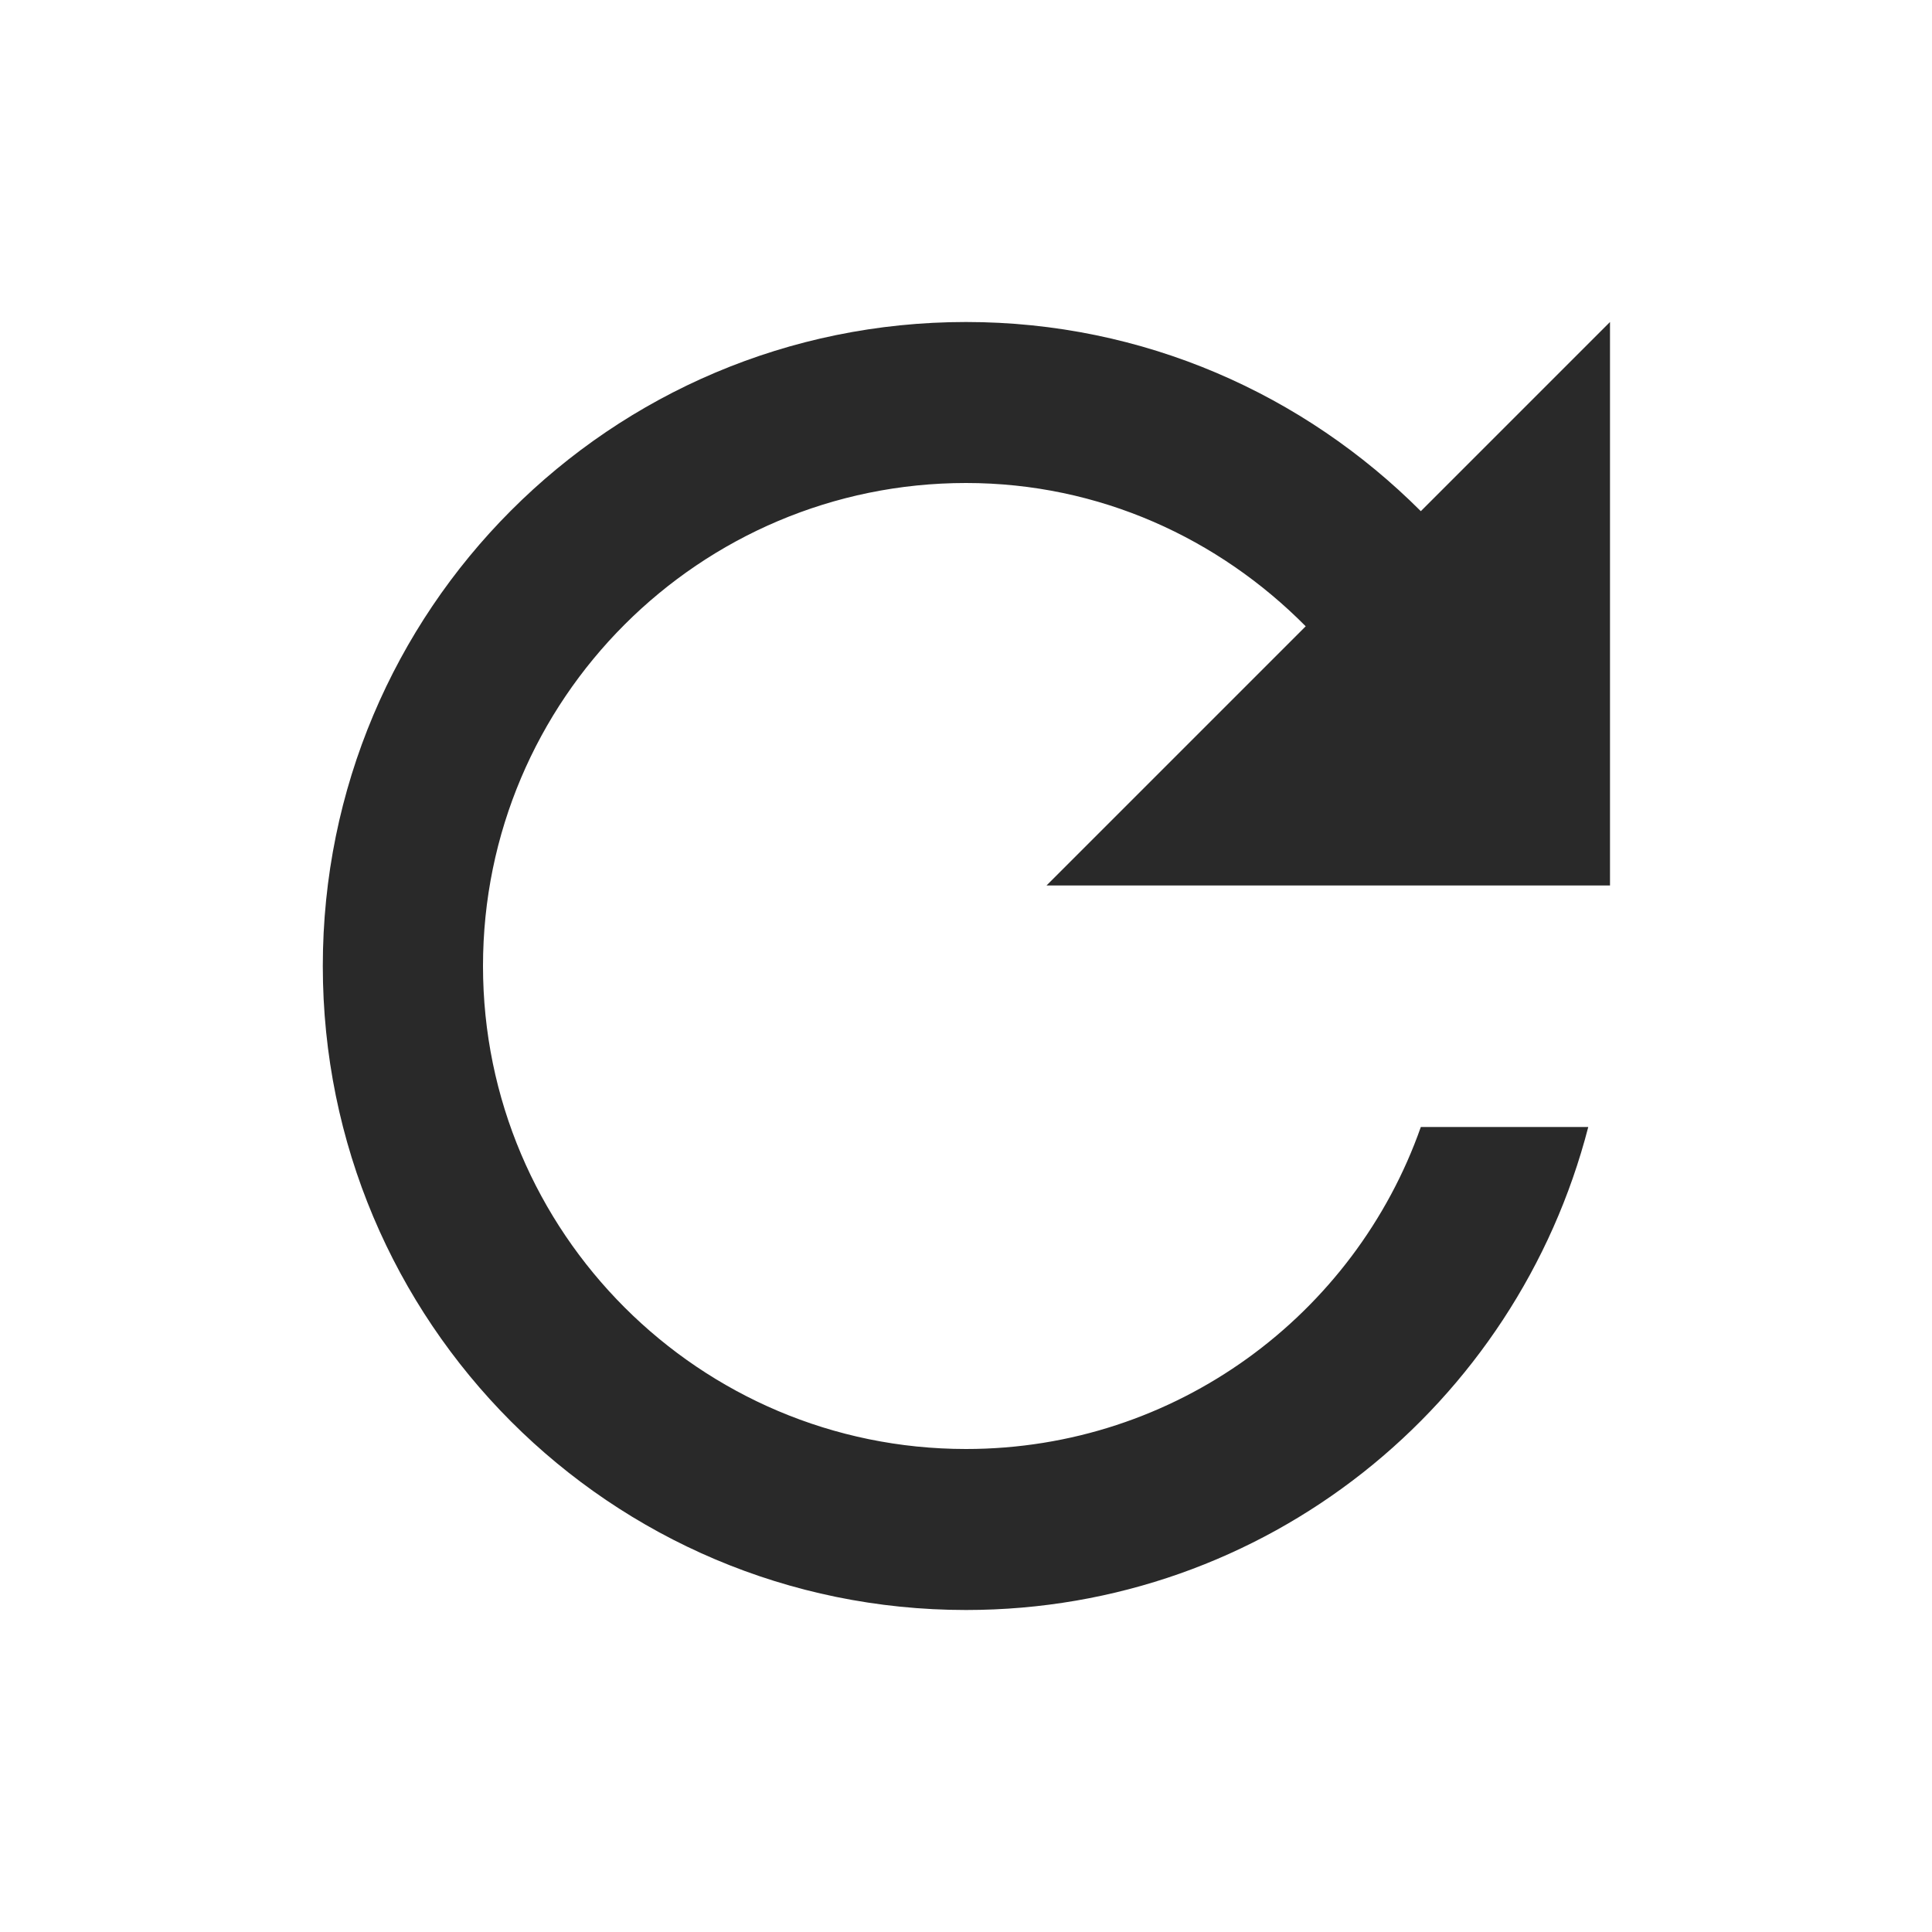
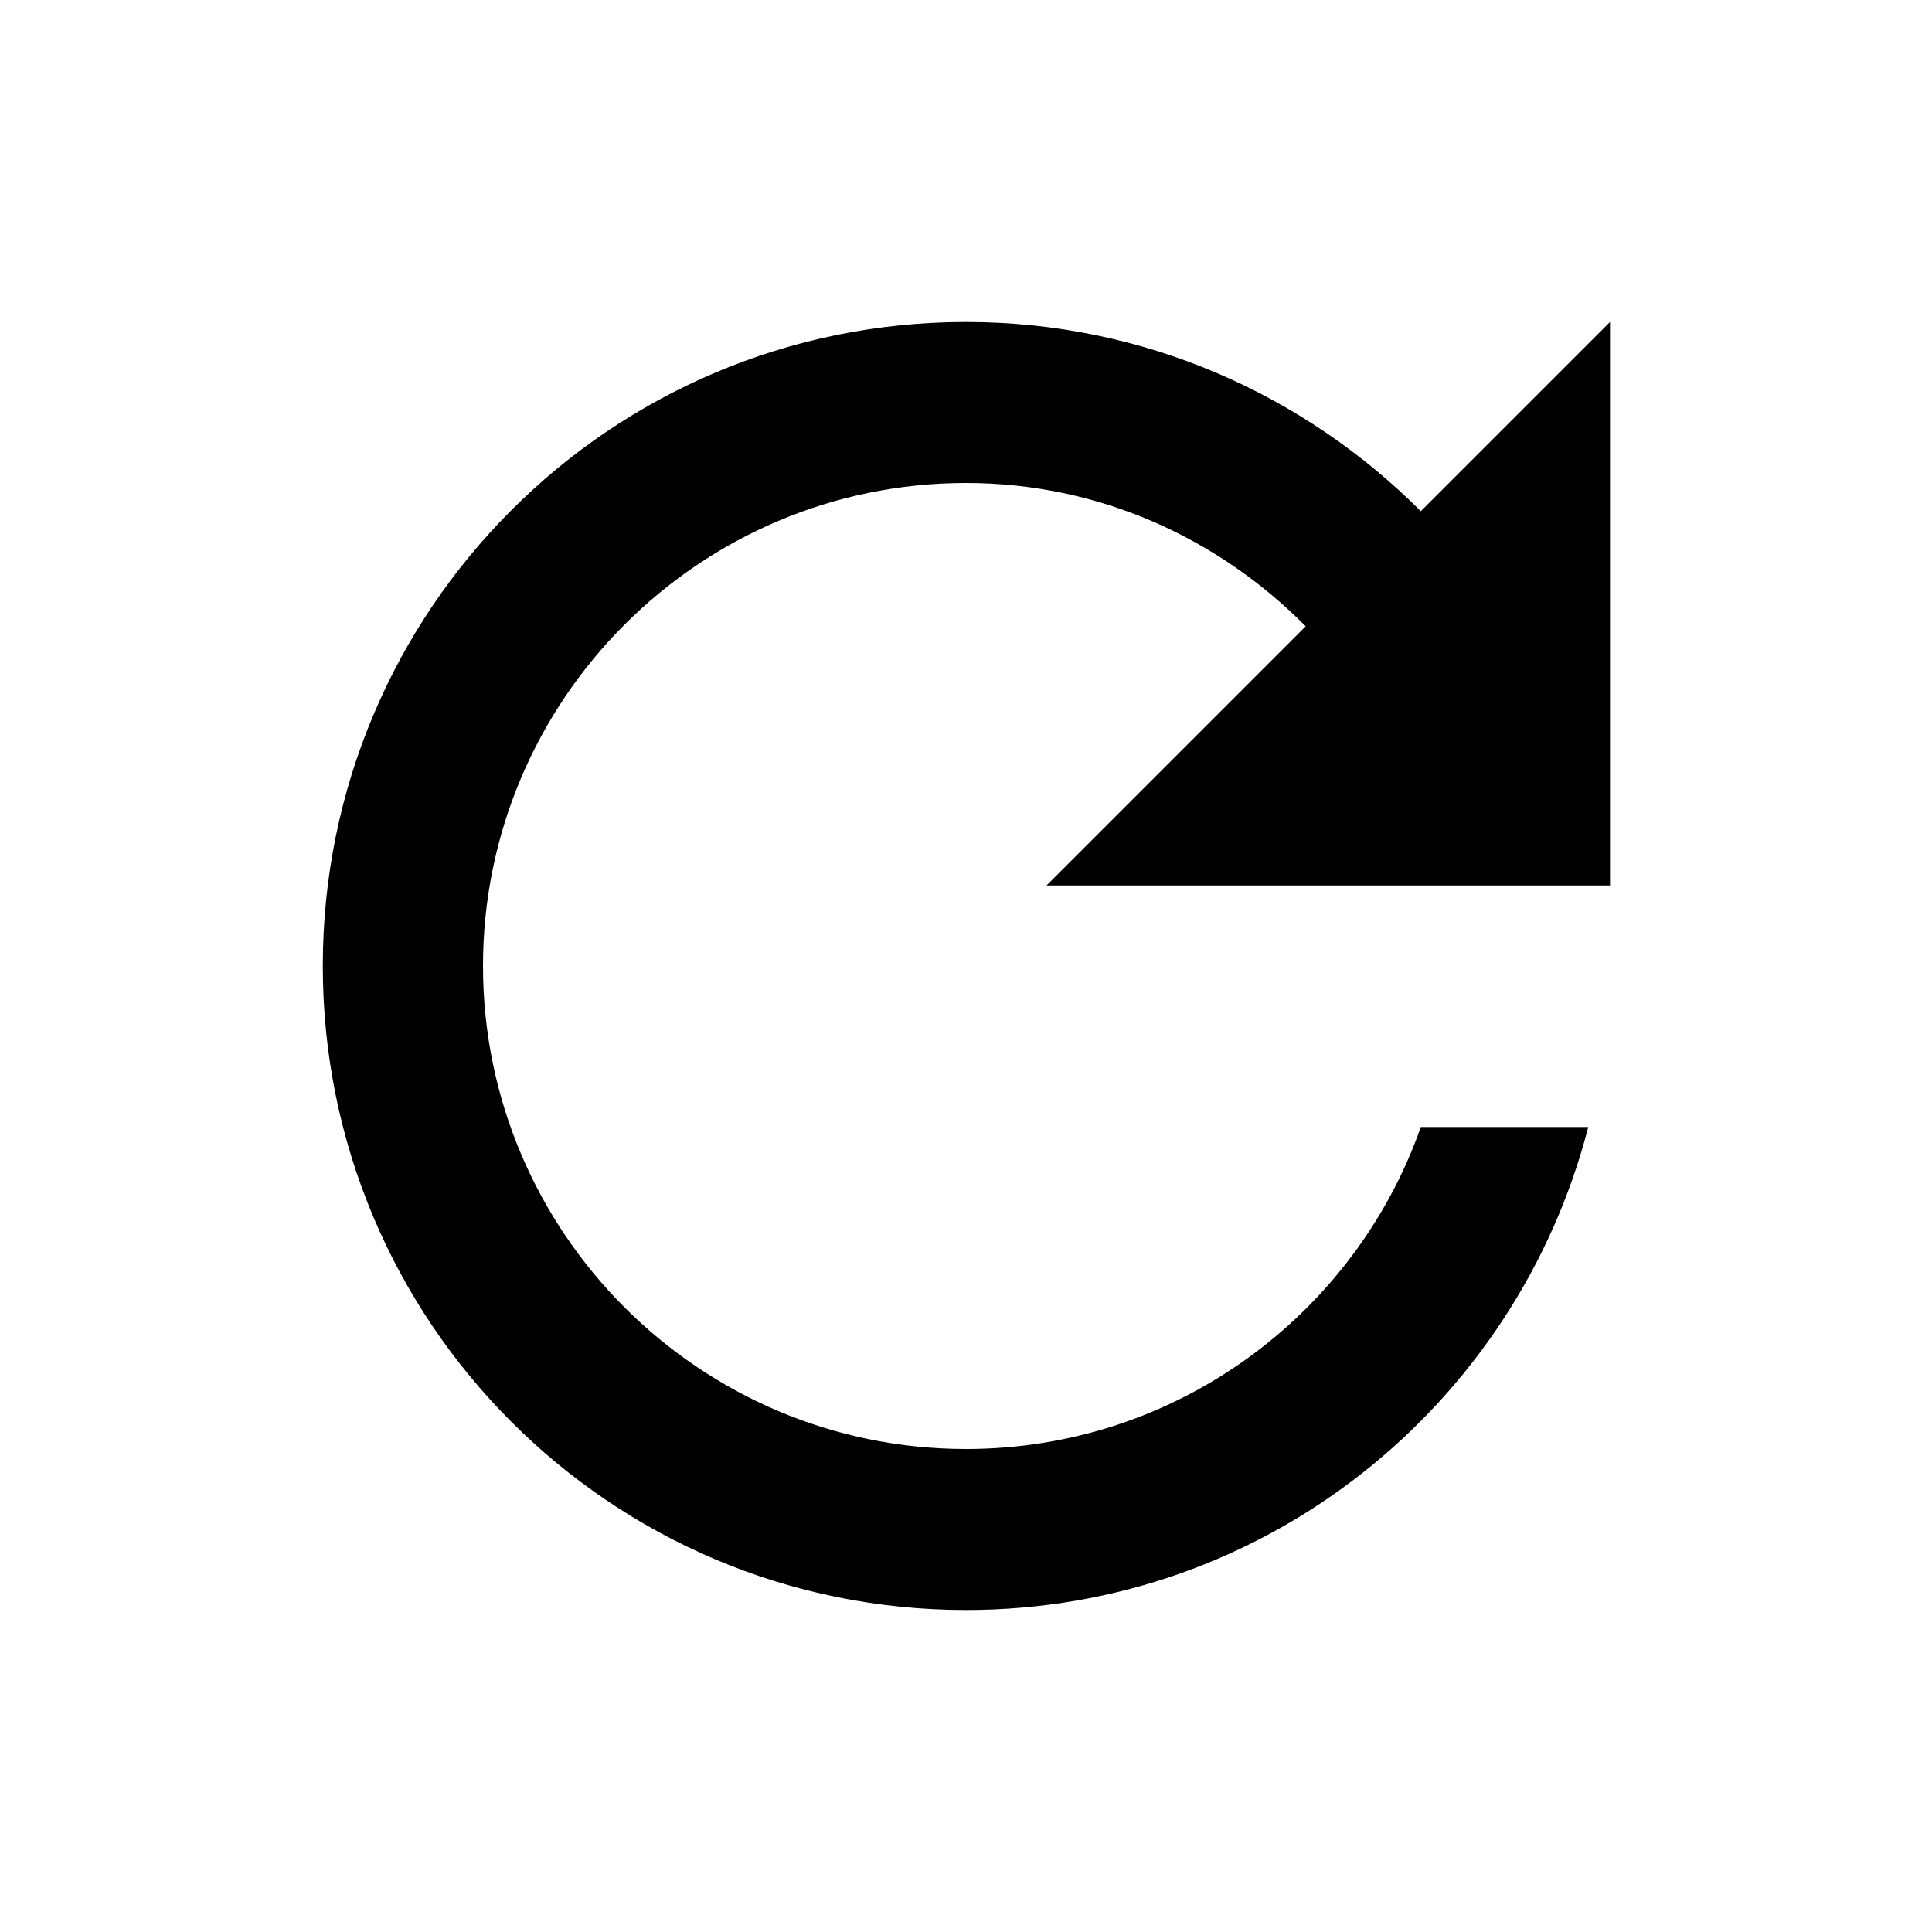
<svg xmlns="http://www.w3.org/2000/svg" viewBox="0 0 24 24">
-   <path d="M17.65,6.35C16.2,4.9 14.21,4 12,4c-4.42,0 -7.99,3.58 -7.99,8s3.57,8 7.99,8c3.73,0 6.84,-2.55 7.73,-6h-2.08c-0.82,2.33 -3.04,4 -5.65,4 -3.31,0 -6,-2.69 -6,-6s2.69,-6 6,-6c1.66,0 3.14,0.69 4.22,1.78L13,11h7V4l-2.35,2.35z" fill="#292929" />
+   <path d="M17.65,6.35C16.2,4.9 14.21,4 12,4c-4.42,0 -7.99,3.58 -7.99,8s3.57,8 7.99,8c3.73,0 6.84,-2.55 7.73,-6h-2.08c-0.82,2.33 -3.04,4 -5.65,4 -3.31,0 -6,-2.69 -6,-6s2.69,-6 6,-6c1.66,0 3.14,0.69 4.22,1.78L13,11h7V4l-2.35,2.35z" fill="#000000" />
</svg>
